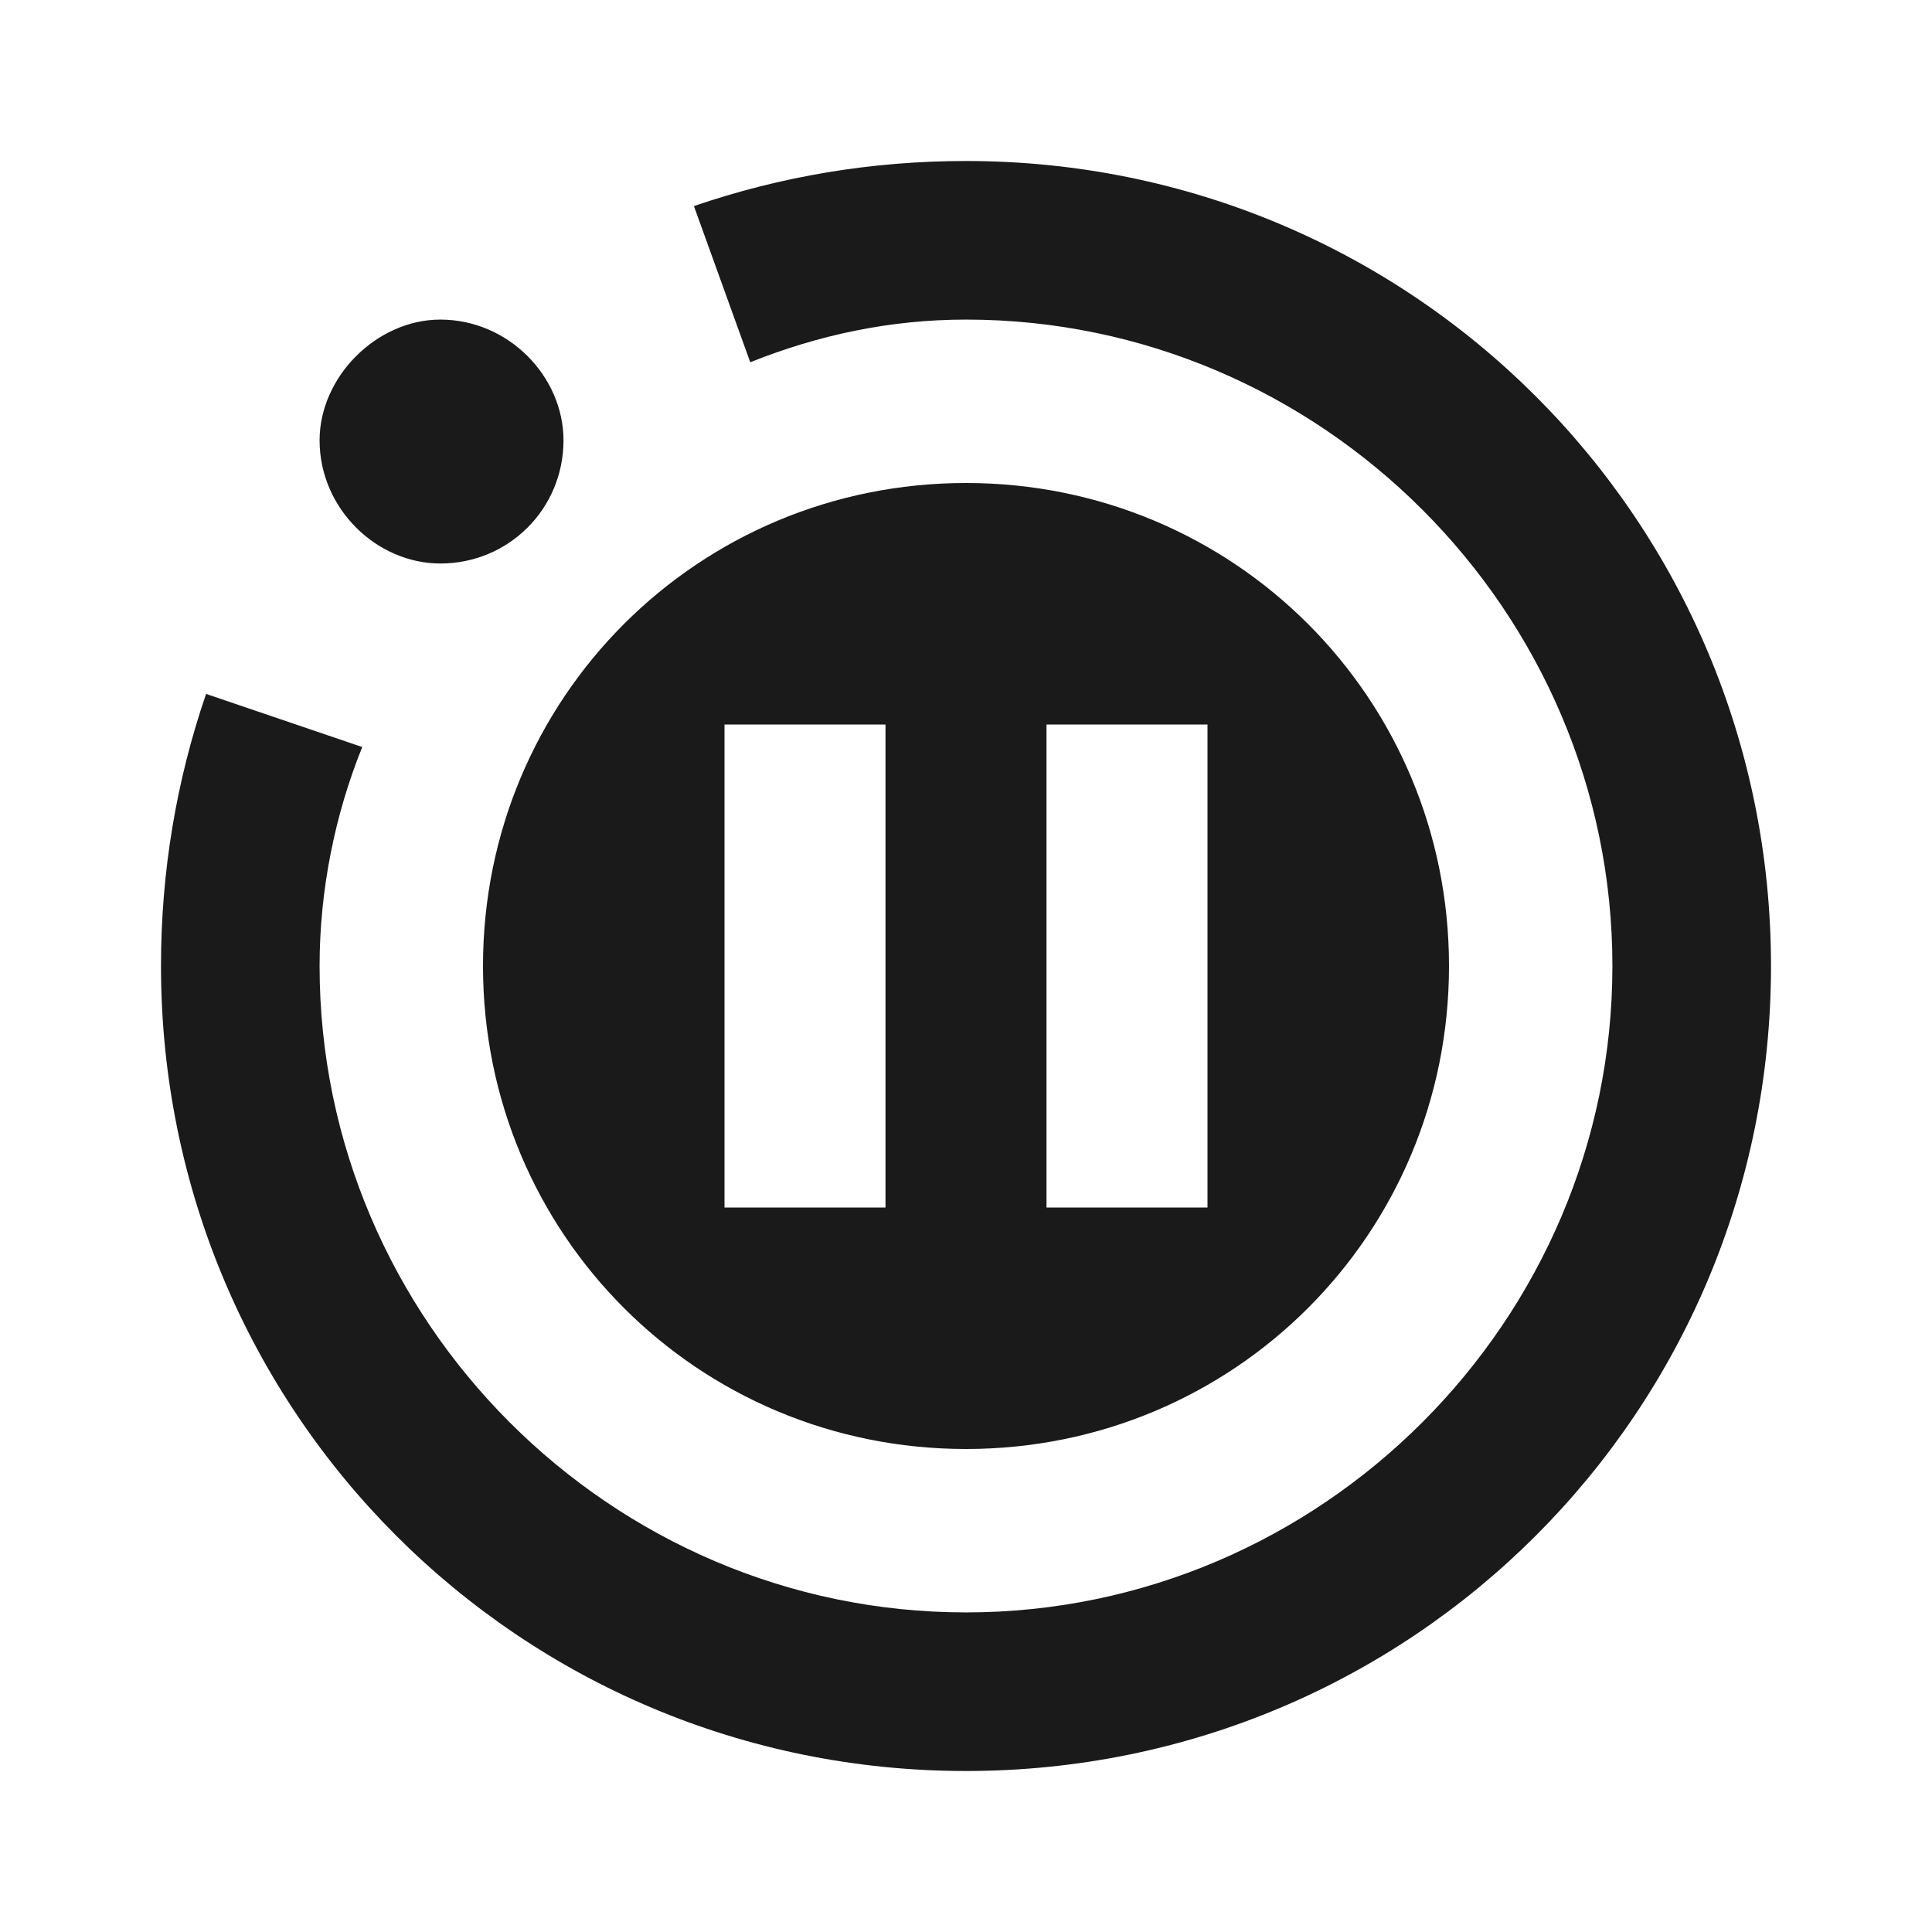
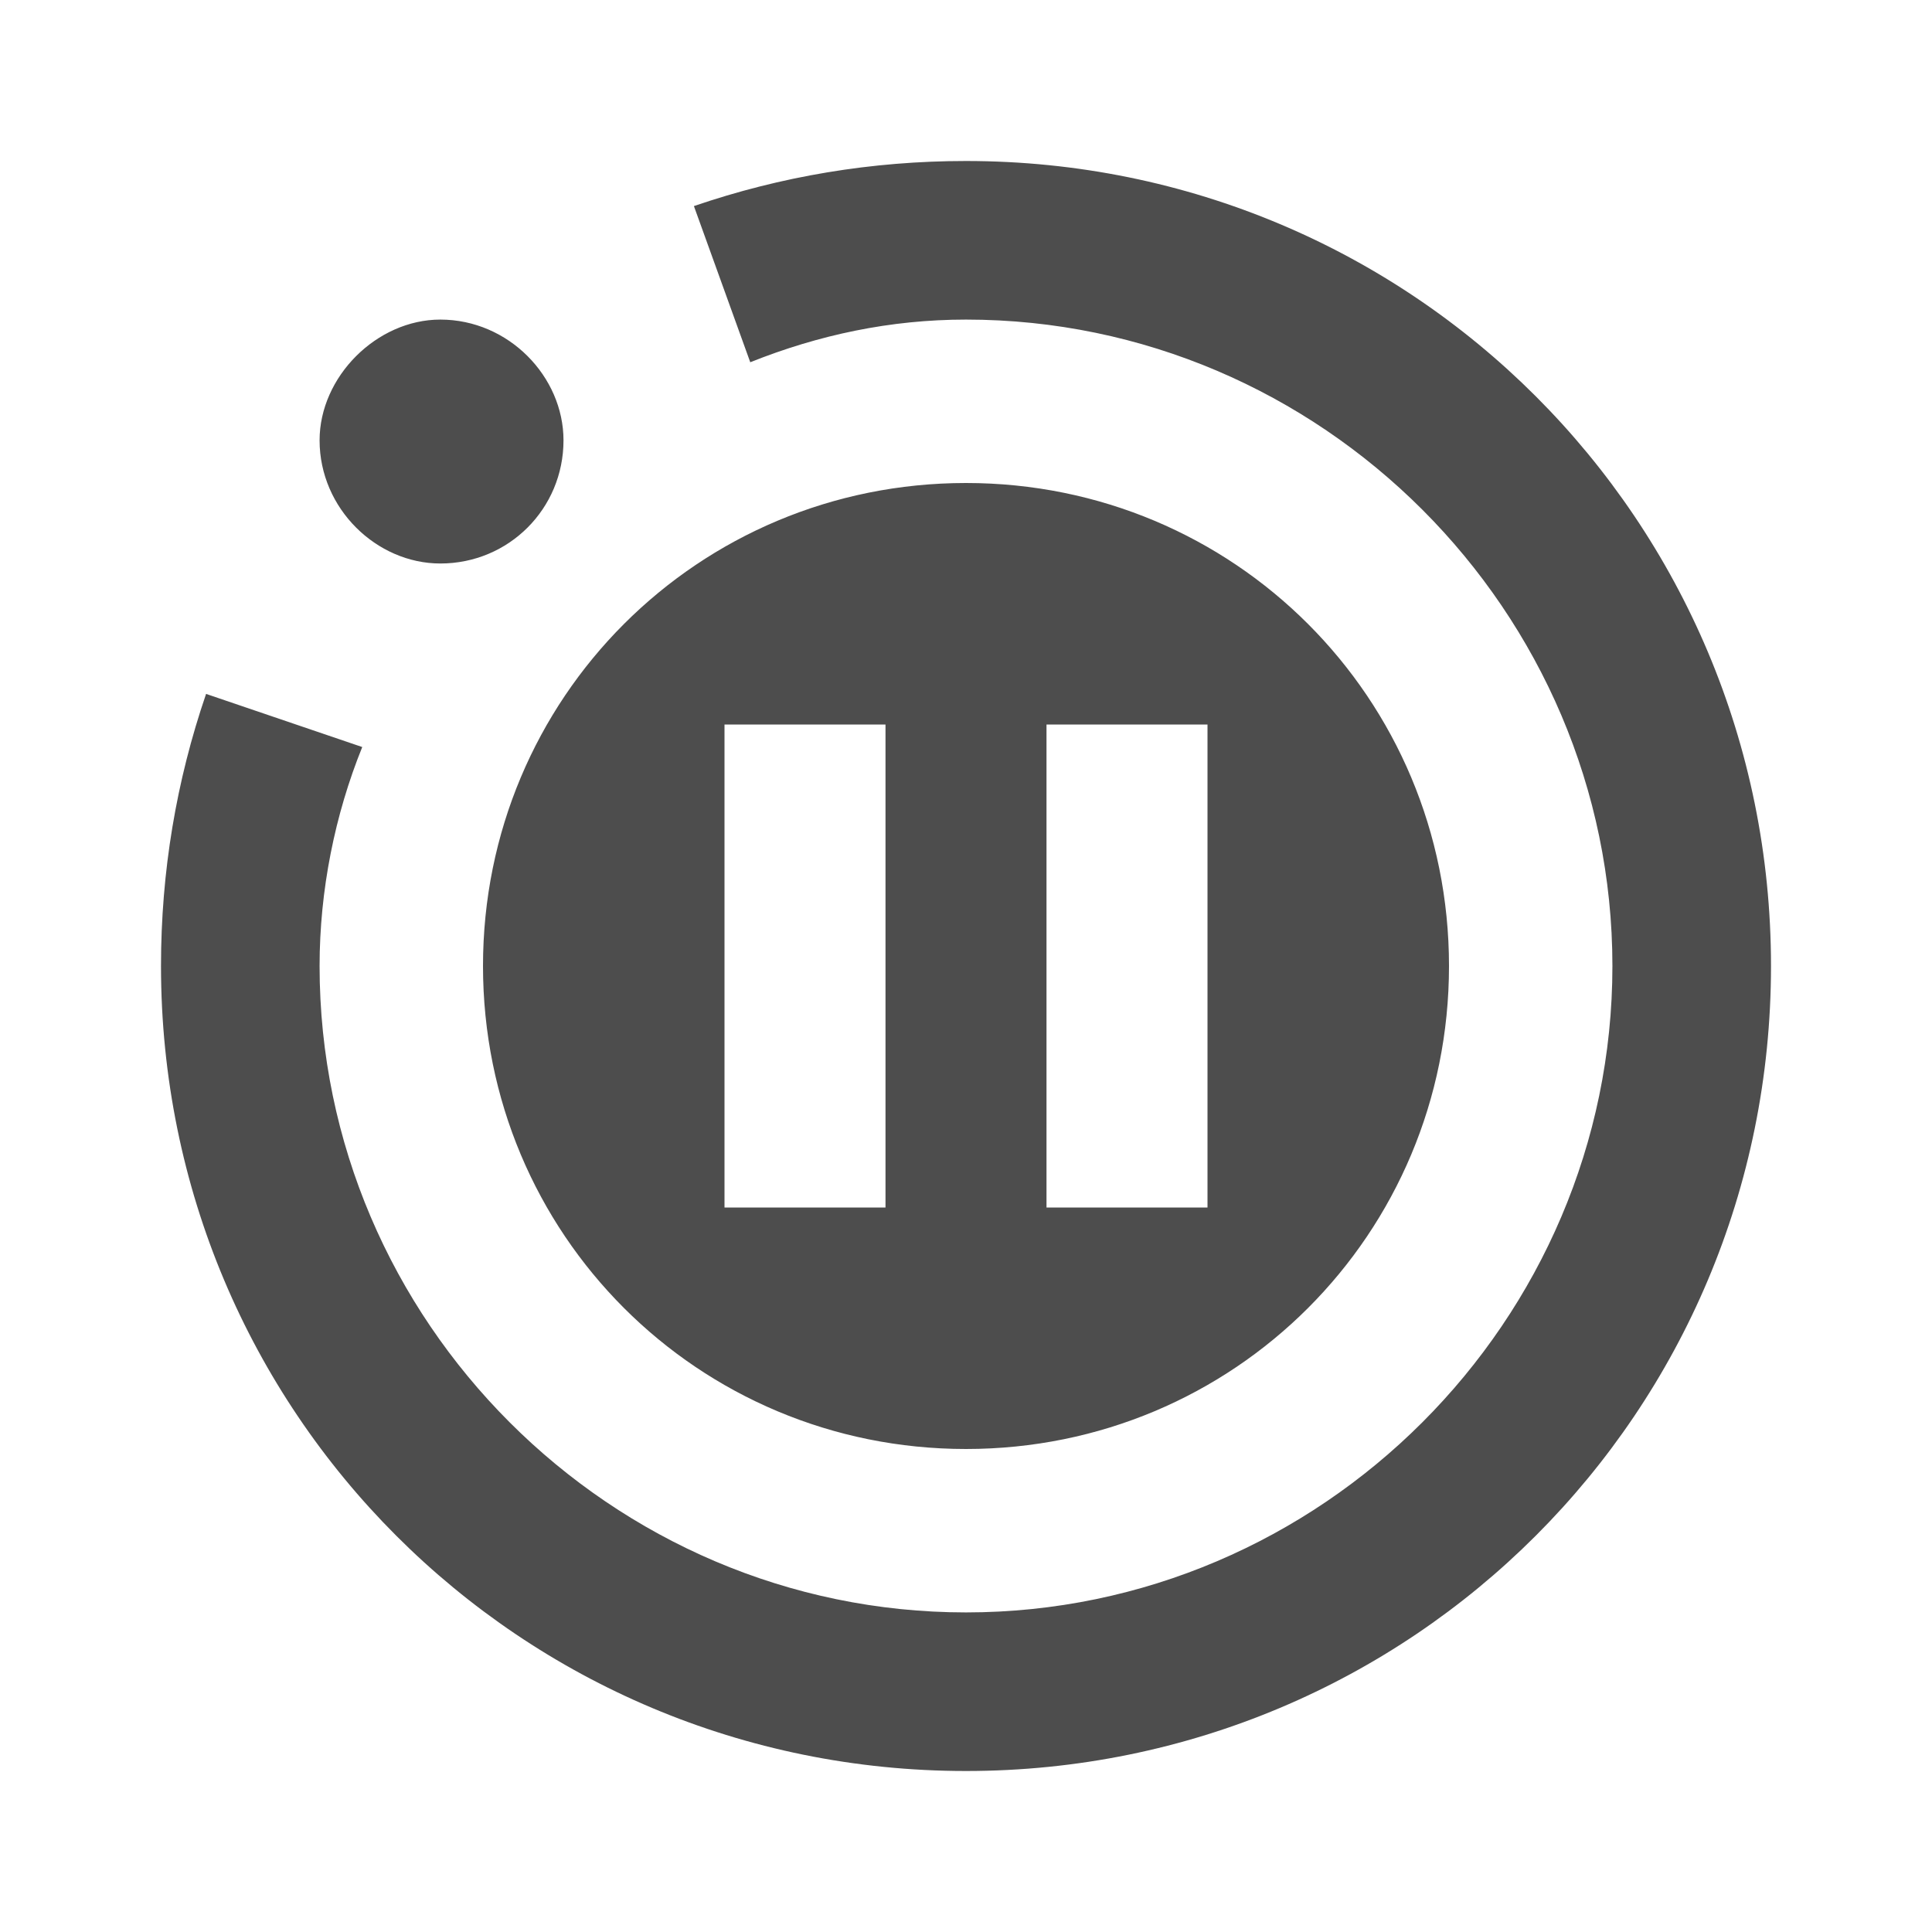
<svg xmlns="http://www.w3.org/2000/svg" viewBox="0 0 24 24" version="1.1" id="svg44">
  <defs id="defs48" />
-   <path d="M22 12C22 6.46 17.54 2 12 2C10.83 2 9.7 2.19 8.62 2.56L9.32 4.5C10.17 4.16 11.06 3.97 12 3.97C16.41 3.97 20.03 7.59 20.03 12C20.03 16.41 16.41 20.03 12 20.03C7.59 20.03 3.97 16.41 3.97 12C3.97 11.06 4.16 10.12 4.5 9.28L2.56 8.62C2.19 9.7 2 10.83 2 12C2 17.54 6.46 22 12 22C17.54 22 22 17.54 22 12M5.47 3.97C6.32 3.97 7 4.68 7 5.47C7 6.32 6.32 7 5.47 7C4.68 7 3.97 6.32 3.97 5.47C3.97 4.68 4.68 3.97 5.47 3.97M18 12C18 8.67 15.33 6 12 6C8.67 6 6 8.67 6 12C6 15.33 8.67 18 12 18C15.33 18 18 15.33 18 12M11 9V15H9V9M15 9V15H13V9" id="path42" style="fill:#1a1a1a" />
+   <path d="M22 12C22 6.46 17.54 2 12 2C10.83 2 9.7 2.19 8.62 2.56L9.32 4.5C10.17 4.16 11.06 3.97 12 3.97C16.41 3.97 20.03 7.59 20.03 12C20.03 16.41 16.41 20.03 12 20.03C7.59 20.03 3.97 16.41 3.97 12C3.97 11.06 4.16 10.12 4.5 9.28L2.56 8.62C2.19 9.7 2 10.83 2 12C2 17.54 6.46 22 12 22C17.54 22 22 17.54 22 12M5.47 3.97C6.32 3.97 7 4.68 7 5.47C7 6.32 6.32 7 5.47 7C4.68 7 3.97 6.32 3.97 5.47C3.97 4.68 4.68 3.97 5.47 3.97M18 12C18 8.67 15.33 6 12 6C8.67 6 6 8.67 6 12C6 15.33 8.67 18 12 18C15.33 18 18 15.33 18 12M11 9V15H9V9M15 9V15H13V9" id="path42" style="fill:#4d4d4d" />
</svg>
